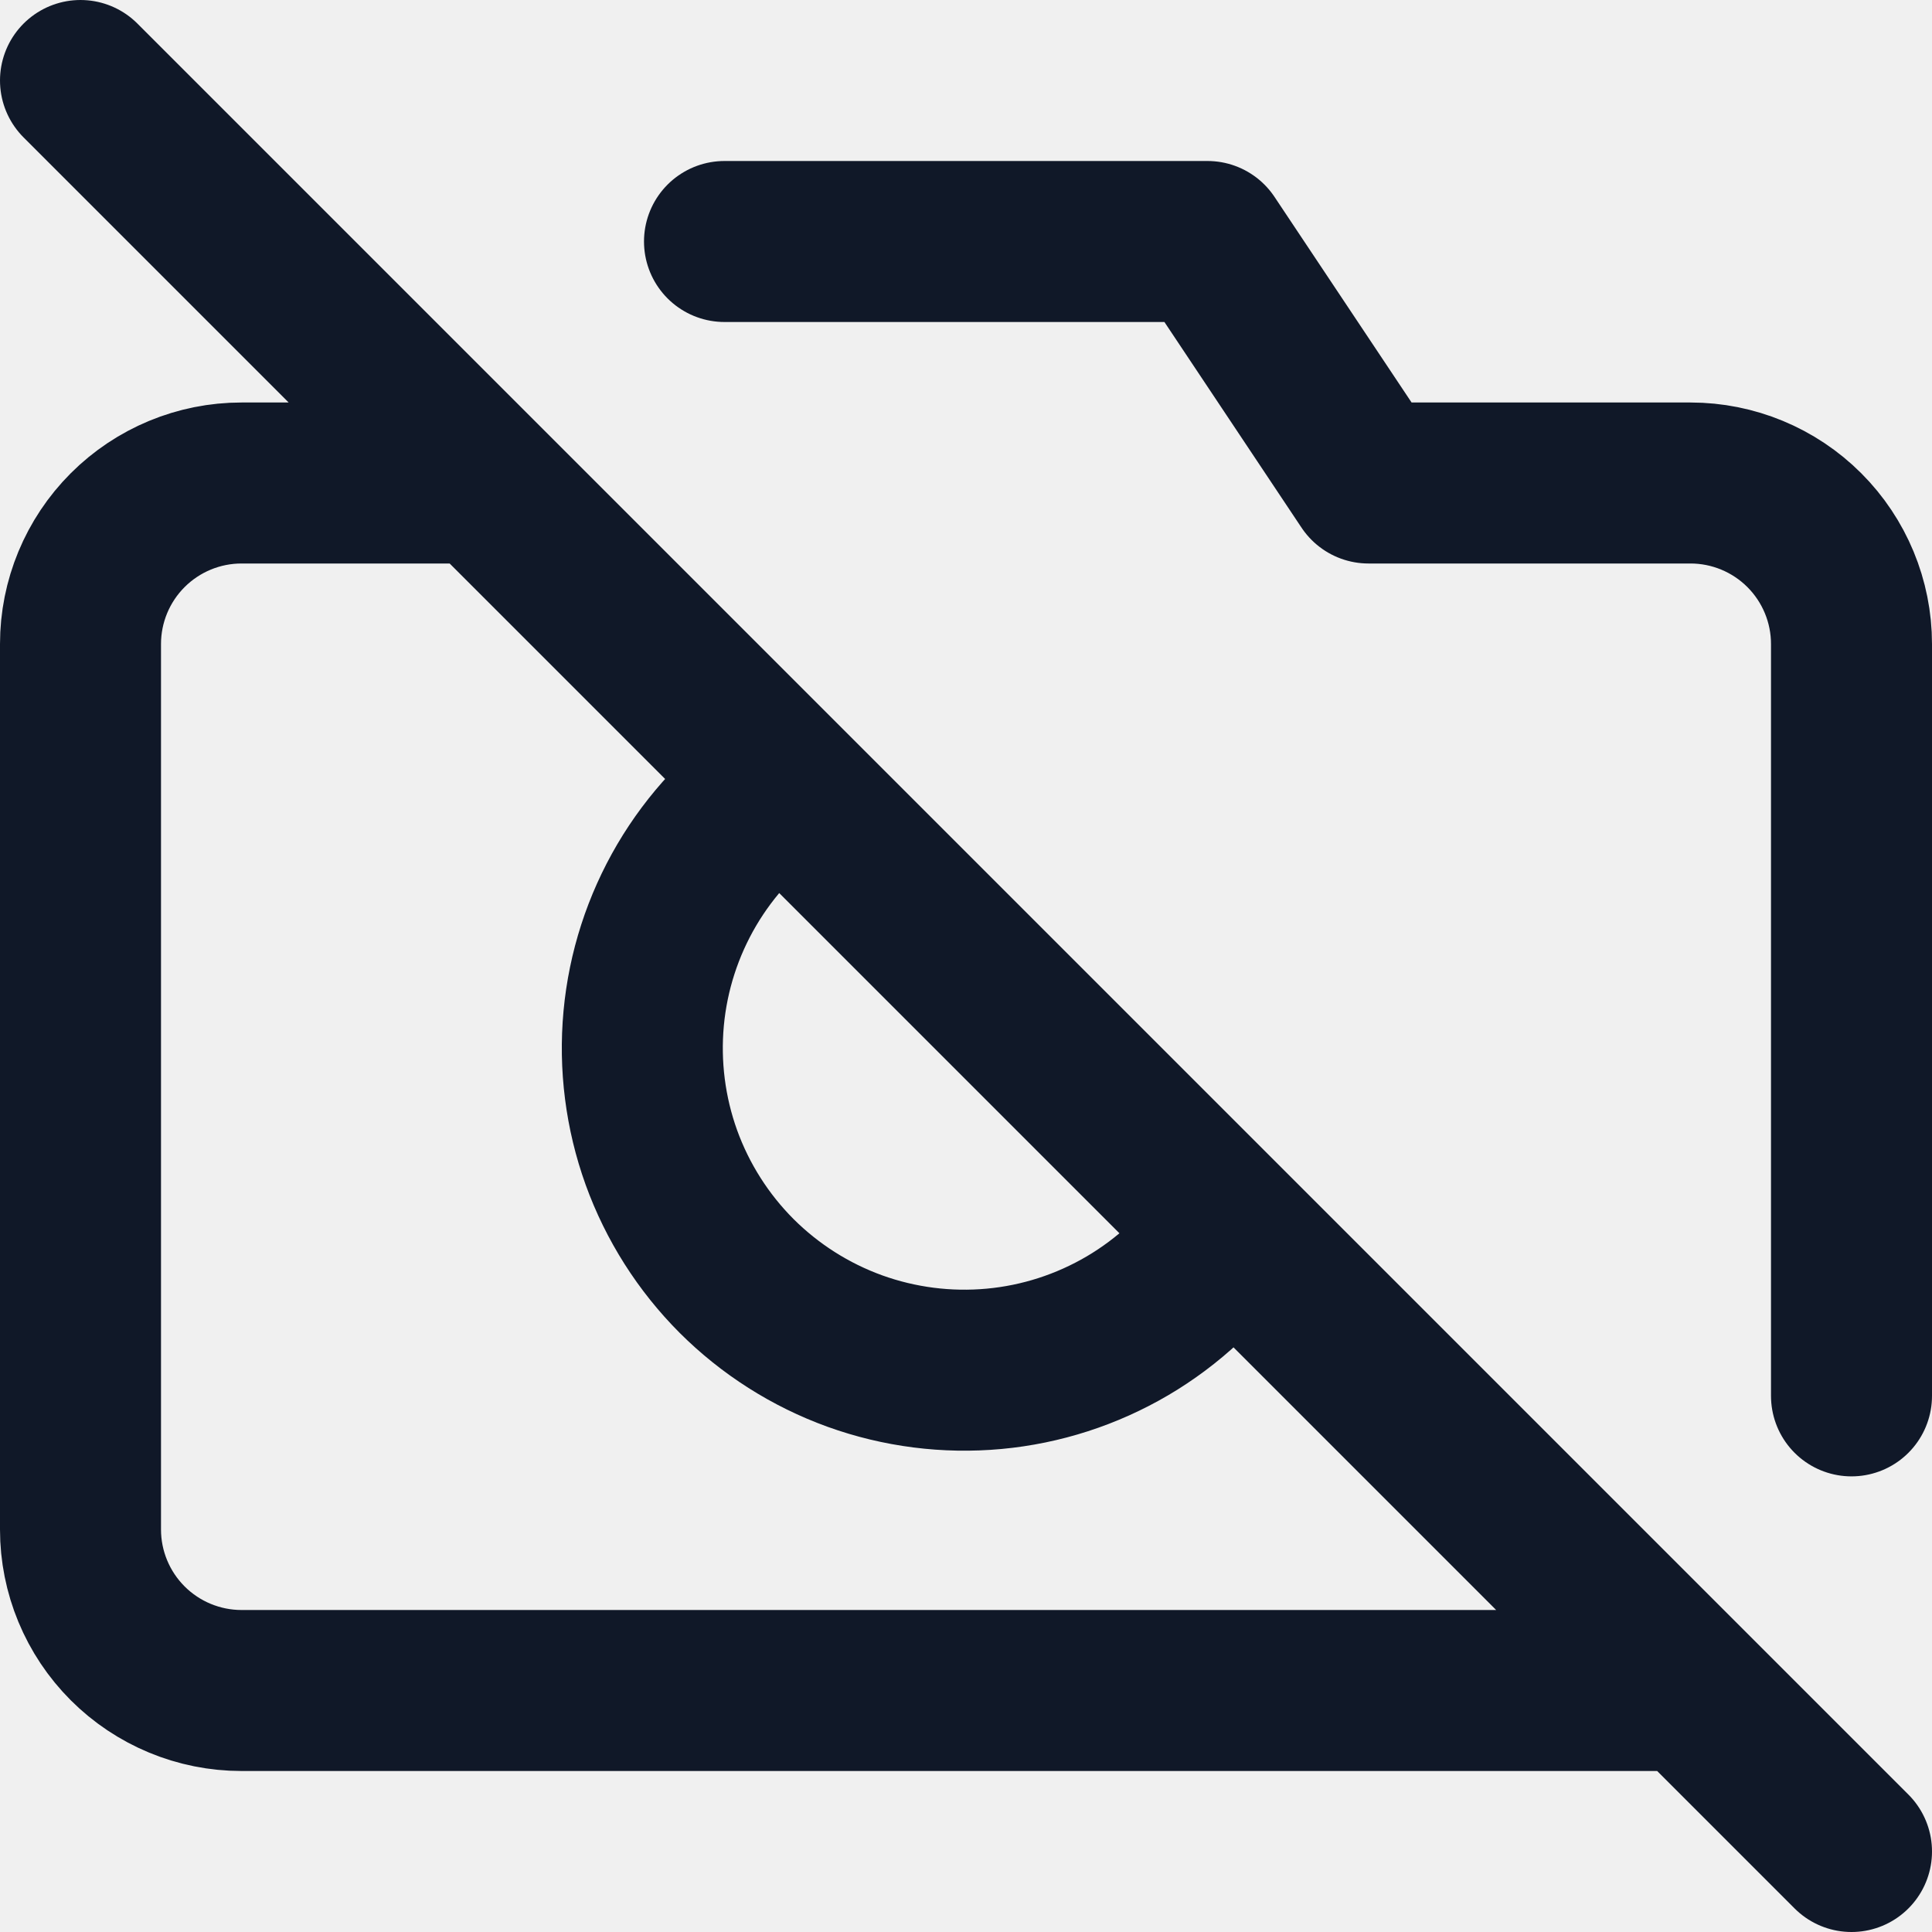
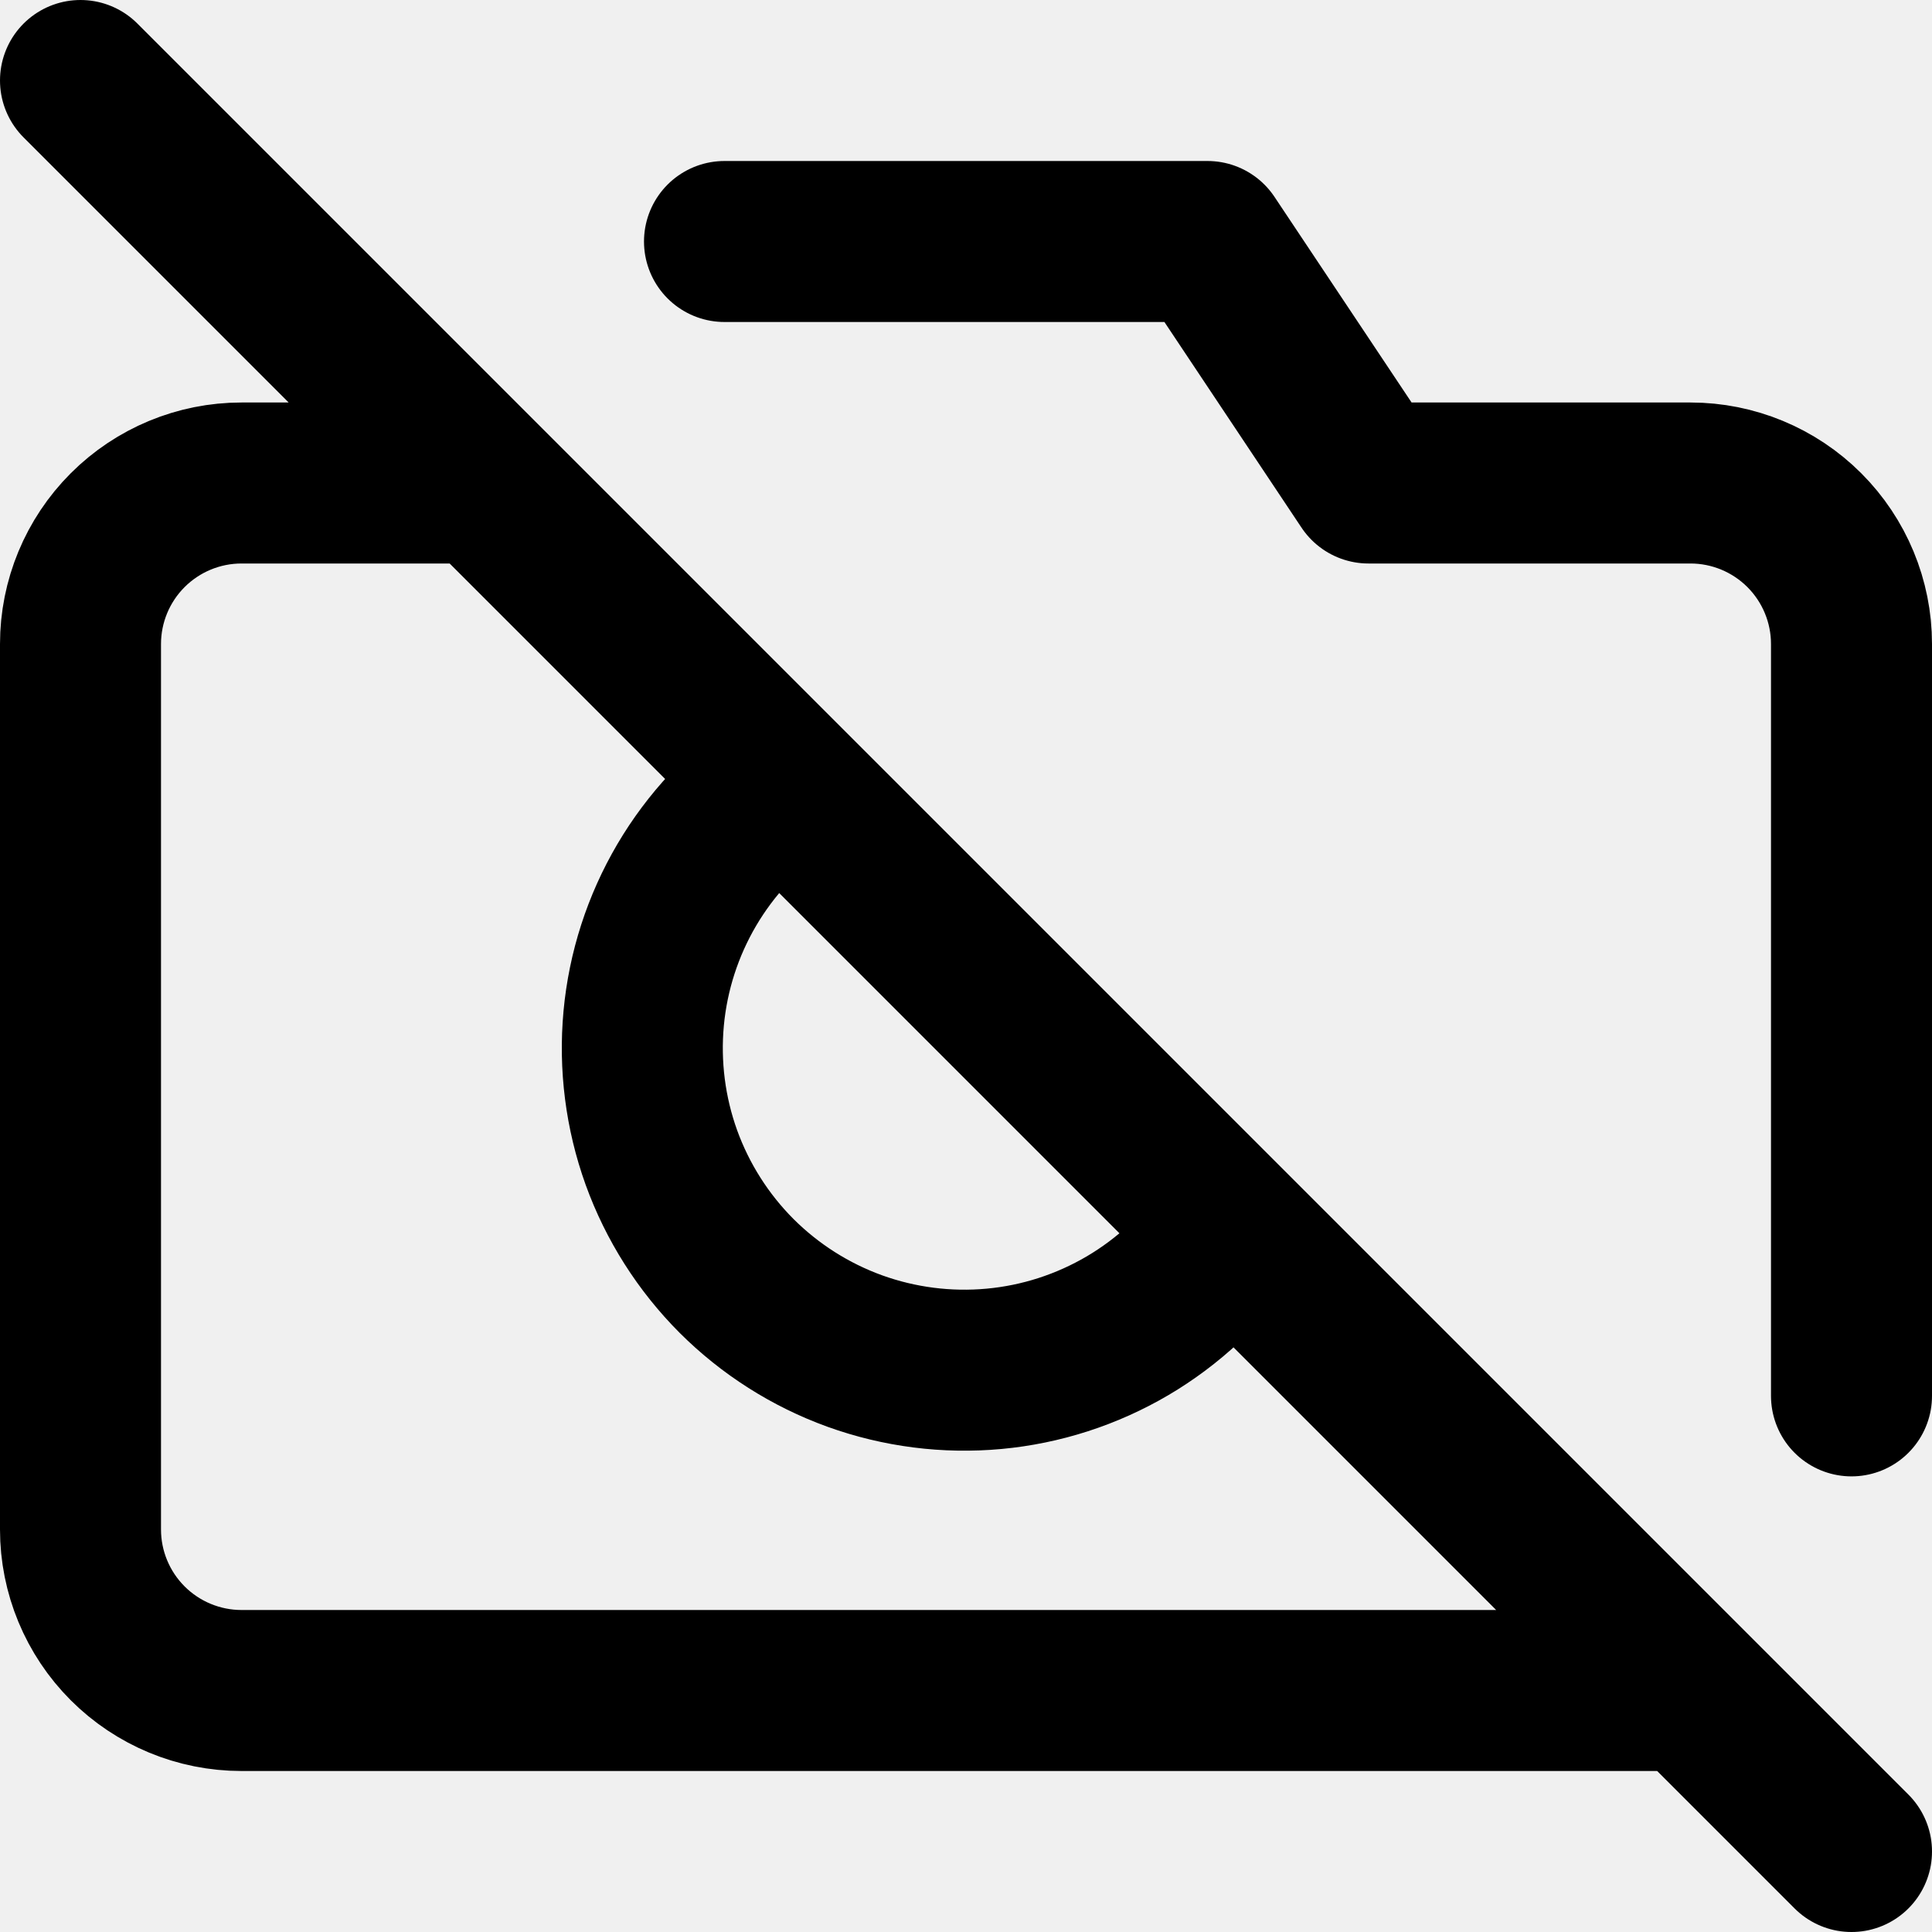
<svg xmlns="http://www.w3.org/2000/svg" width="24" height="24" viewBox="0 0 24 24" fill="none">
  <g clip-path="url(#clip0_304_23426)">
-     <path d="M1 1L23 23M9 3H15L17 6H21C21.53 6 22.039 6.211 22.414 6.586C22.789 6.961 23 7.47 23 8V17.34M15.28 15.28C14.948 15.765 14.513 16.171 14.007 16.469C13.5 16.767 12.934 16.95 12.349 17.004C11.764 17.058 11.174 16.983 10.621 16.784C10.068 16.584 9.566 16.265 9.15 15.85C8.735 15.434 8.416 14.932 8.216 14.379C8.017 13.826 7.942 13.236 7.996 12.651C8.05 12.066 8.233 11.5 8.531 10.993C8.829 10.487 9.235 10.052 9.72 9.72M21 21H3C2.47 21 1.961 20.789 1.586 20.414C1.211 20.039 1 19.53 1 19V8C1 7.47 1.211 6.961 1.586 6.586C1.961 6.211 2.47 6 3 6H6L21 21Z" stroke="#101828" stroke-width="2" stroke-linecap="round" stroke-linejoin="round" />
+     <path d="M1 1L23 23M9 3H15L17 6H21C21.53 6 22.039 6.211 22.414 6.586C22.789 6.961 23 7.47 23 8V17.34M15.28 15.28C14.948 15.765 14.513 16.171 14.007 16.469C13.5 16.767 12.934 16.95 12.349 17.004C11.764 17.058 11.174 16.983 10.621 16.784C10.068 16.584 9.566 16.265 9.15 15.85C8.735 15.434 8.416 14.932 8.216 14.379C8.017 13.826 7.942 13.236 7.996 12.651C8.05 12.066 8.233 11.5 8.531 10.993C8.829 10.487 9.235 10.052 9.72 9.72M21 21H3C2.47 21 1.961 20.789 1.586 20.414C1.211 20.039 1 19.53 1 19V8C1 7.47 1.211 6.961 1.586 6.586C1.961 6.211 2.47 6 3 6H6L21 21Z" stroke="currentColor" stroke-width="2" stroke-linecap="round" stroke-linejoin="round" />
  </g>
  <defs>
    <clipPath id="clip0_304_23426">
      <rect width="24" height="24" fill="white" />
    </clipPath>
  </defs>
</svg>
